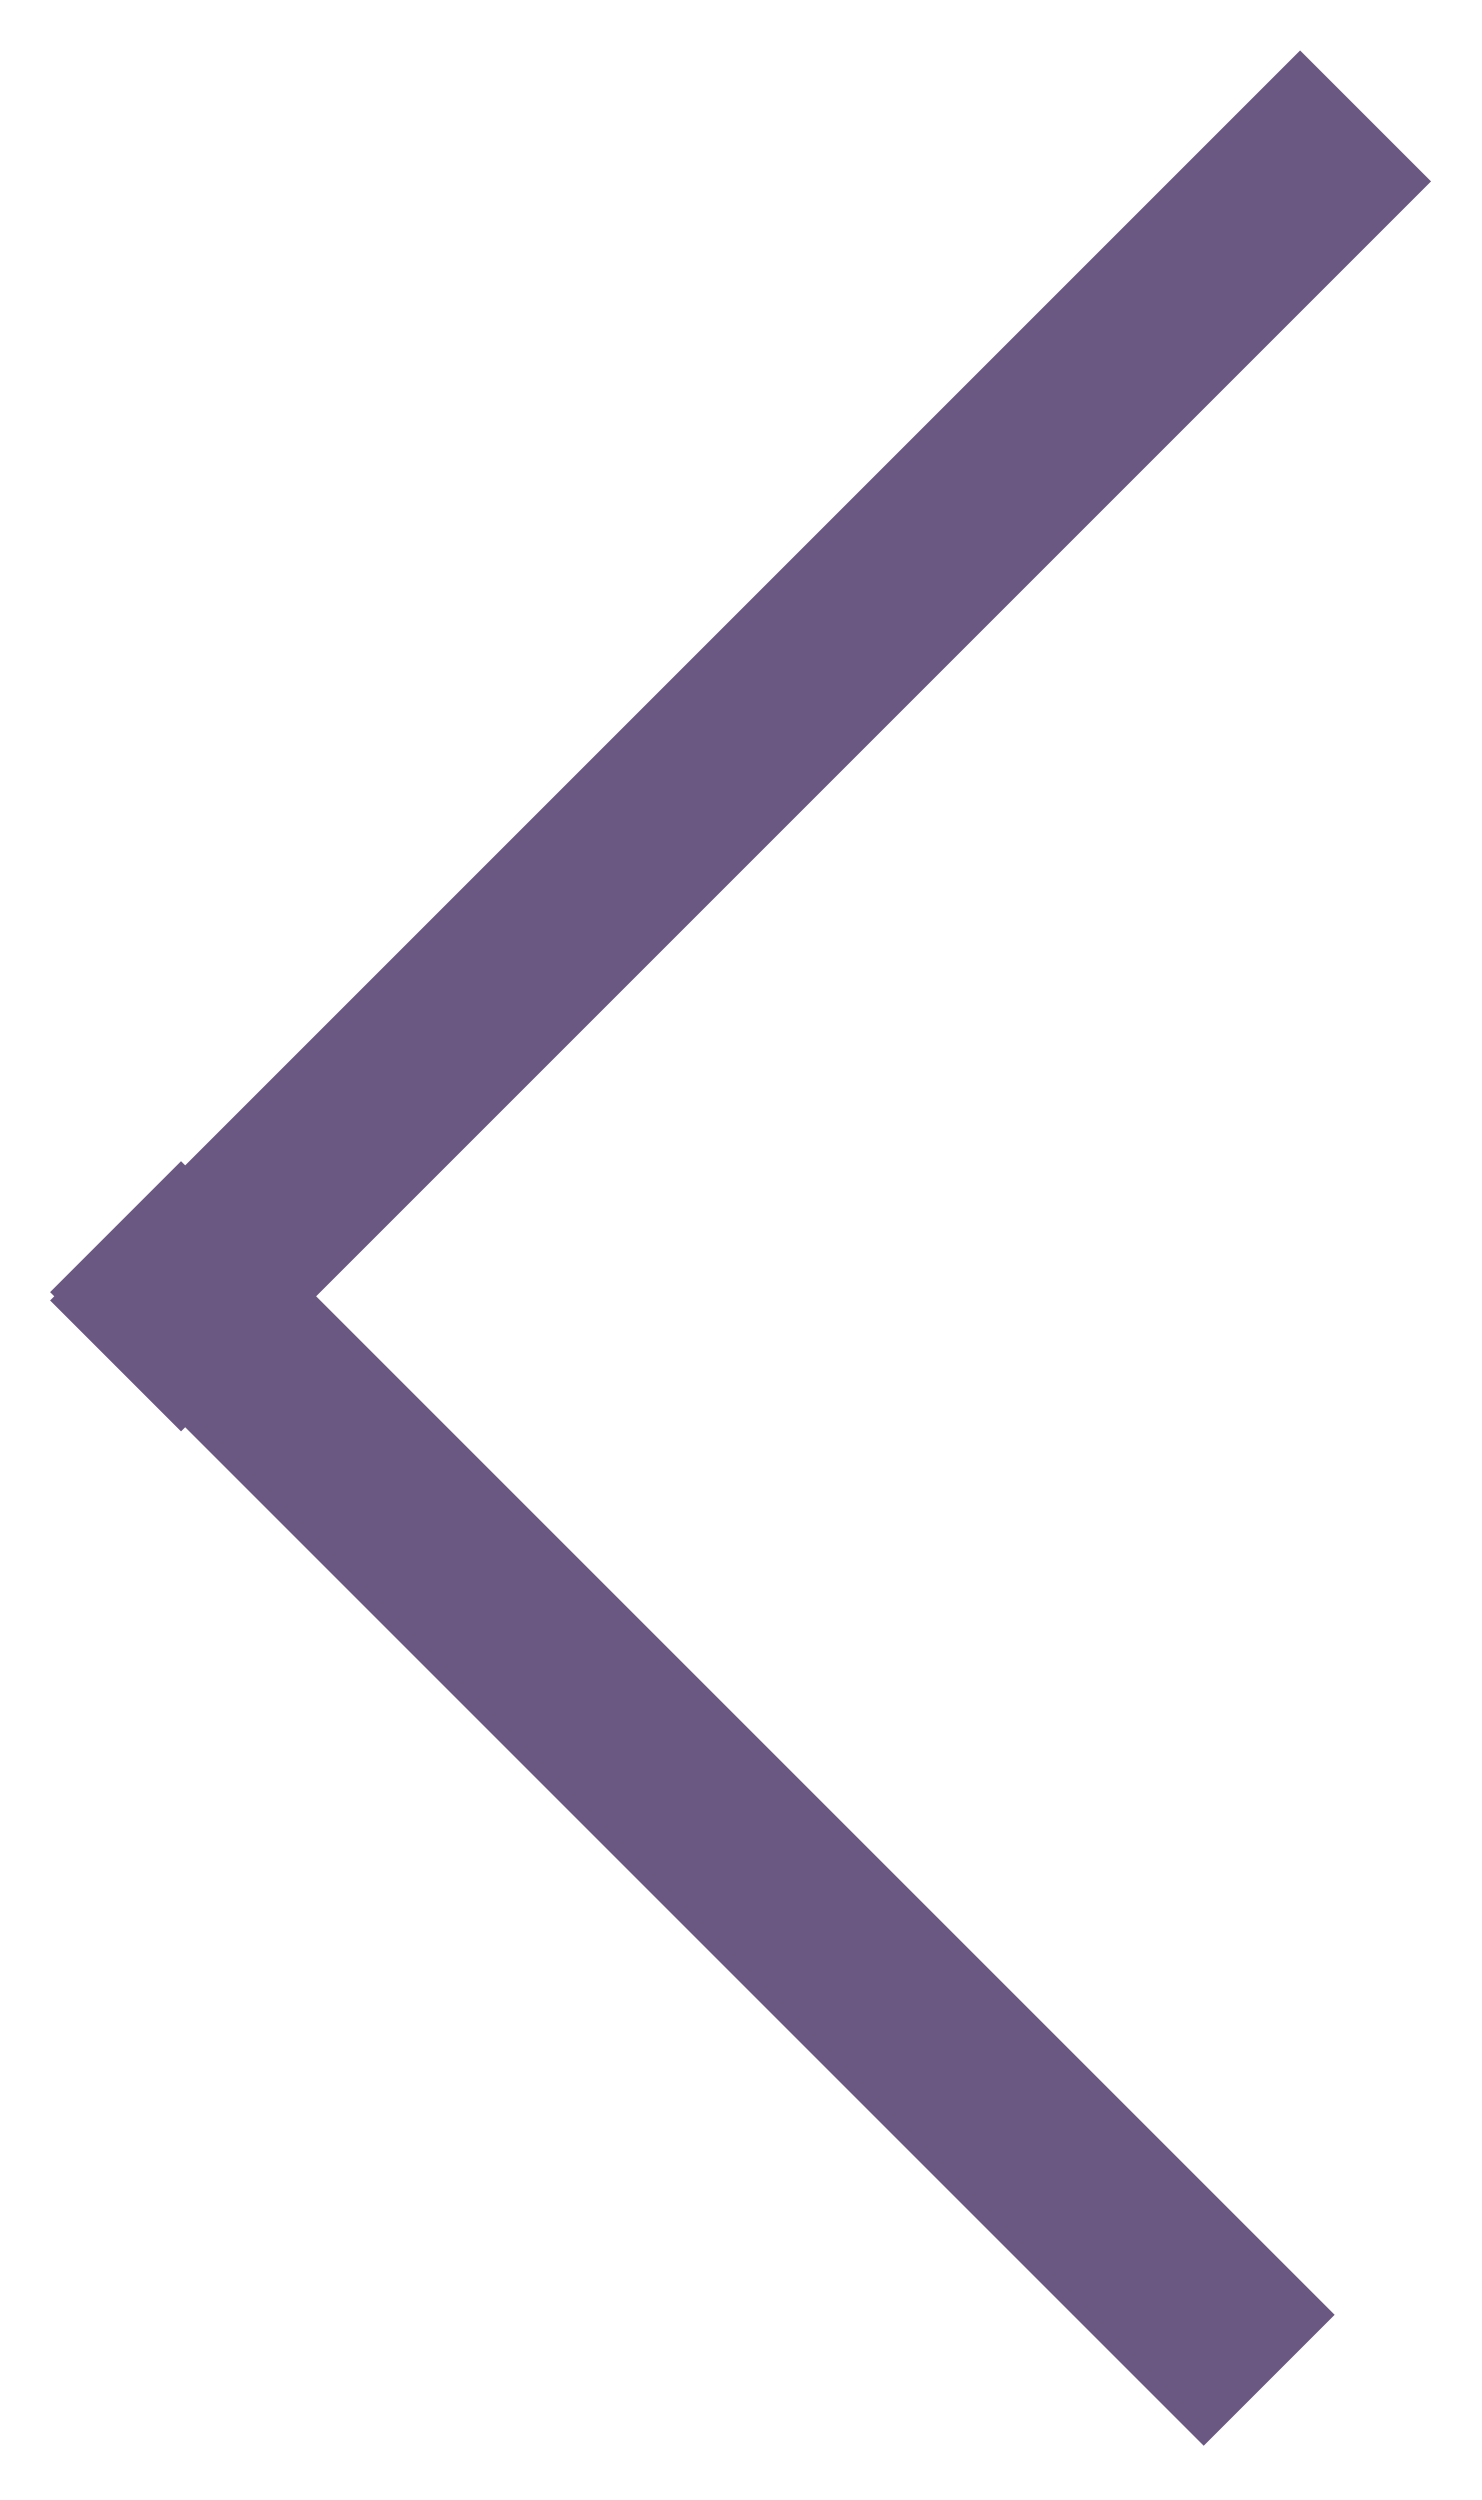
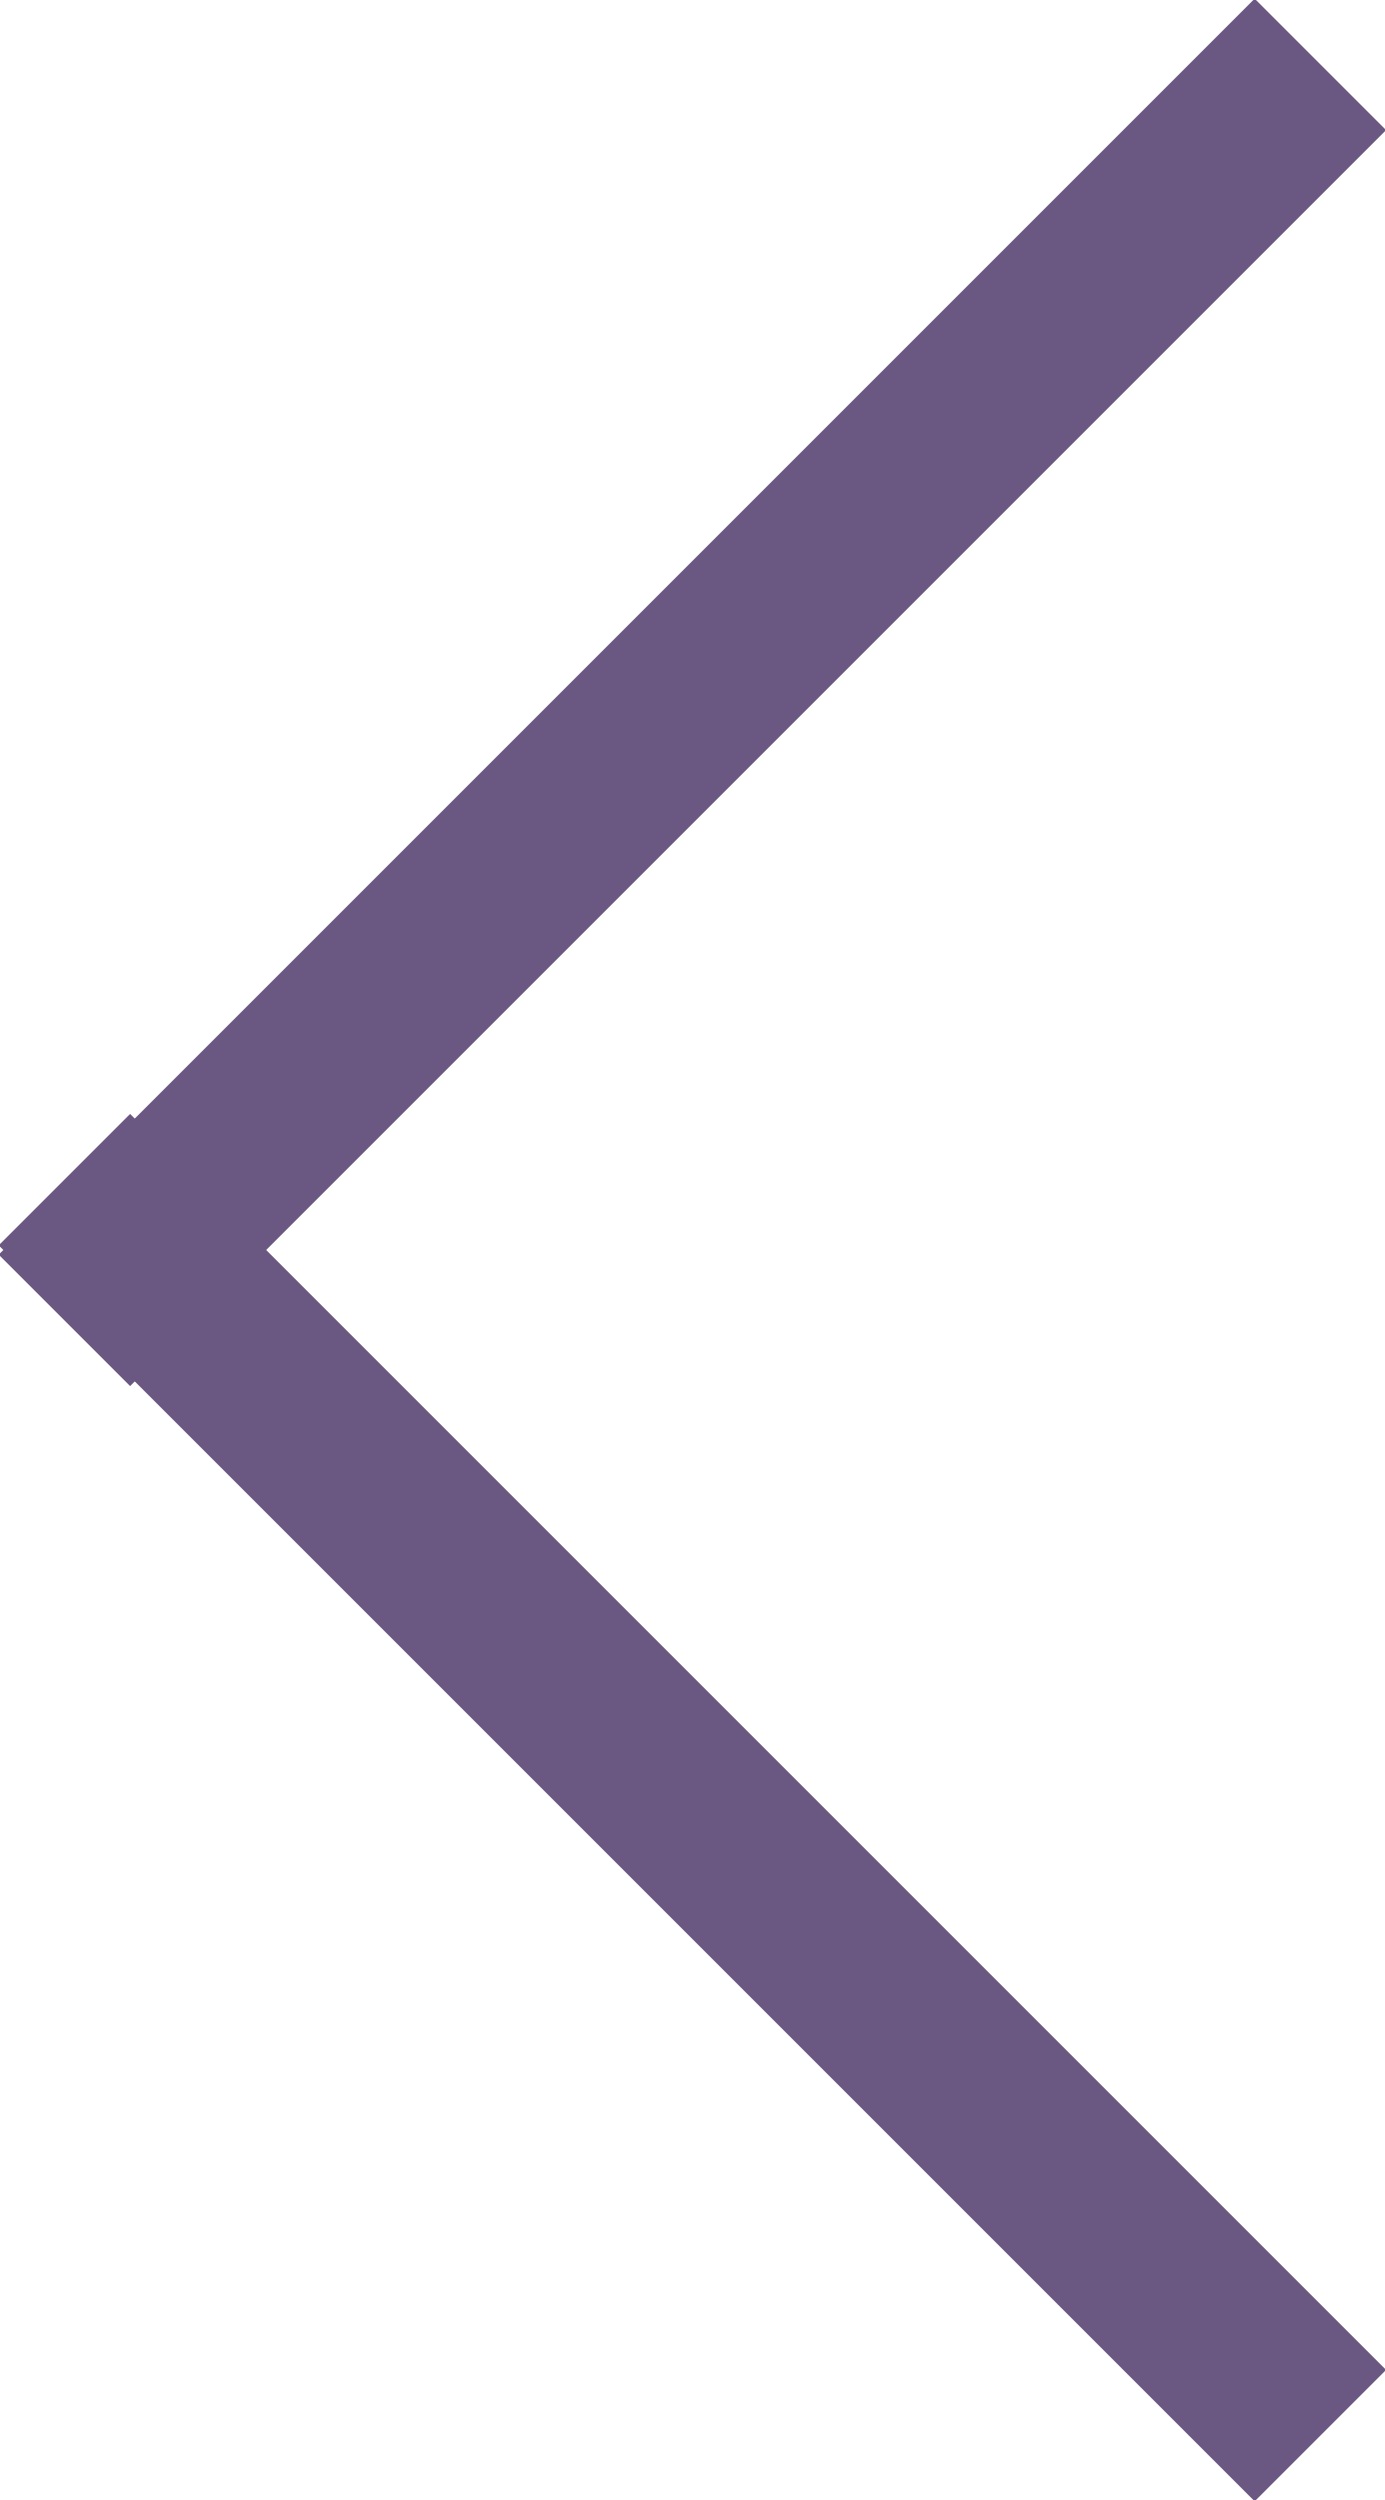
- <svg xmlns="http://www.w3.org/2000/svg" width="16px" height="27px" viewBox="0 0 16 27" version="1.1">
-   <defs />
-   <g id="Page-1" stroke="none" stroke-width="1" fill="none" fill-rule="evenodd" stroke-linecap="square">
-     <g id="Team-Bio-Modal" transform="translate(-38, -322)" stroke="#6B5882" stroke-width="2">
+ <svg xmlns="http://www.w3.org/2000/svg" version="1.1" id="Layer_1" x="0px" y="0px" viewBox="0 0 14.9 26.9" style="enable-background:new 0 0 14.9 26.9;" xml:space="preserve">
+   <style type="text/css">
+ 	.st0{fill:none;stroke:#6B5882;stroke-width:2;stroke-linecap:square;}
+ </style>
+   <g id="Page-1">
+     <g id="Team-Bio-Modal" transform="translate(-38, -322)">
      <g id="Group-3-Copy" transform="translate(46, 335) rotate(-180) translate(-46, -335) translate(38, 322)">
-         <path d="M1.959,24.041 L14.045,11.955" id="Line" />
-         <path d="M3,1 L14.045,12.045" id="Line" />
+         <path id="Line" class="st0" d="M2.5,24.6l12.1-12.1" />
+         <path id="Line_1_" class="st0" d="M2.5,0.5l12.1,12.1" />
      </g>
    </g>
  </g>
</svg>
